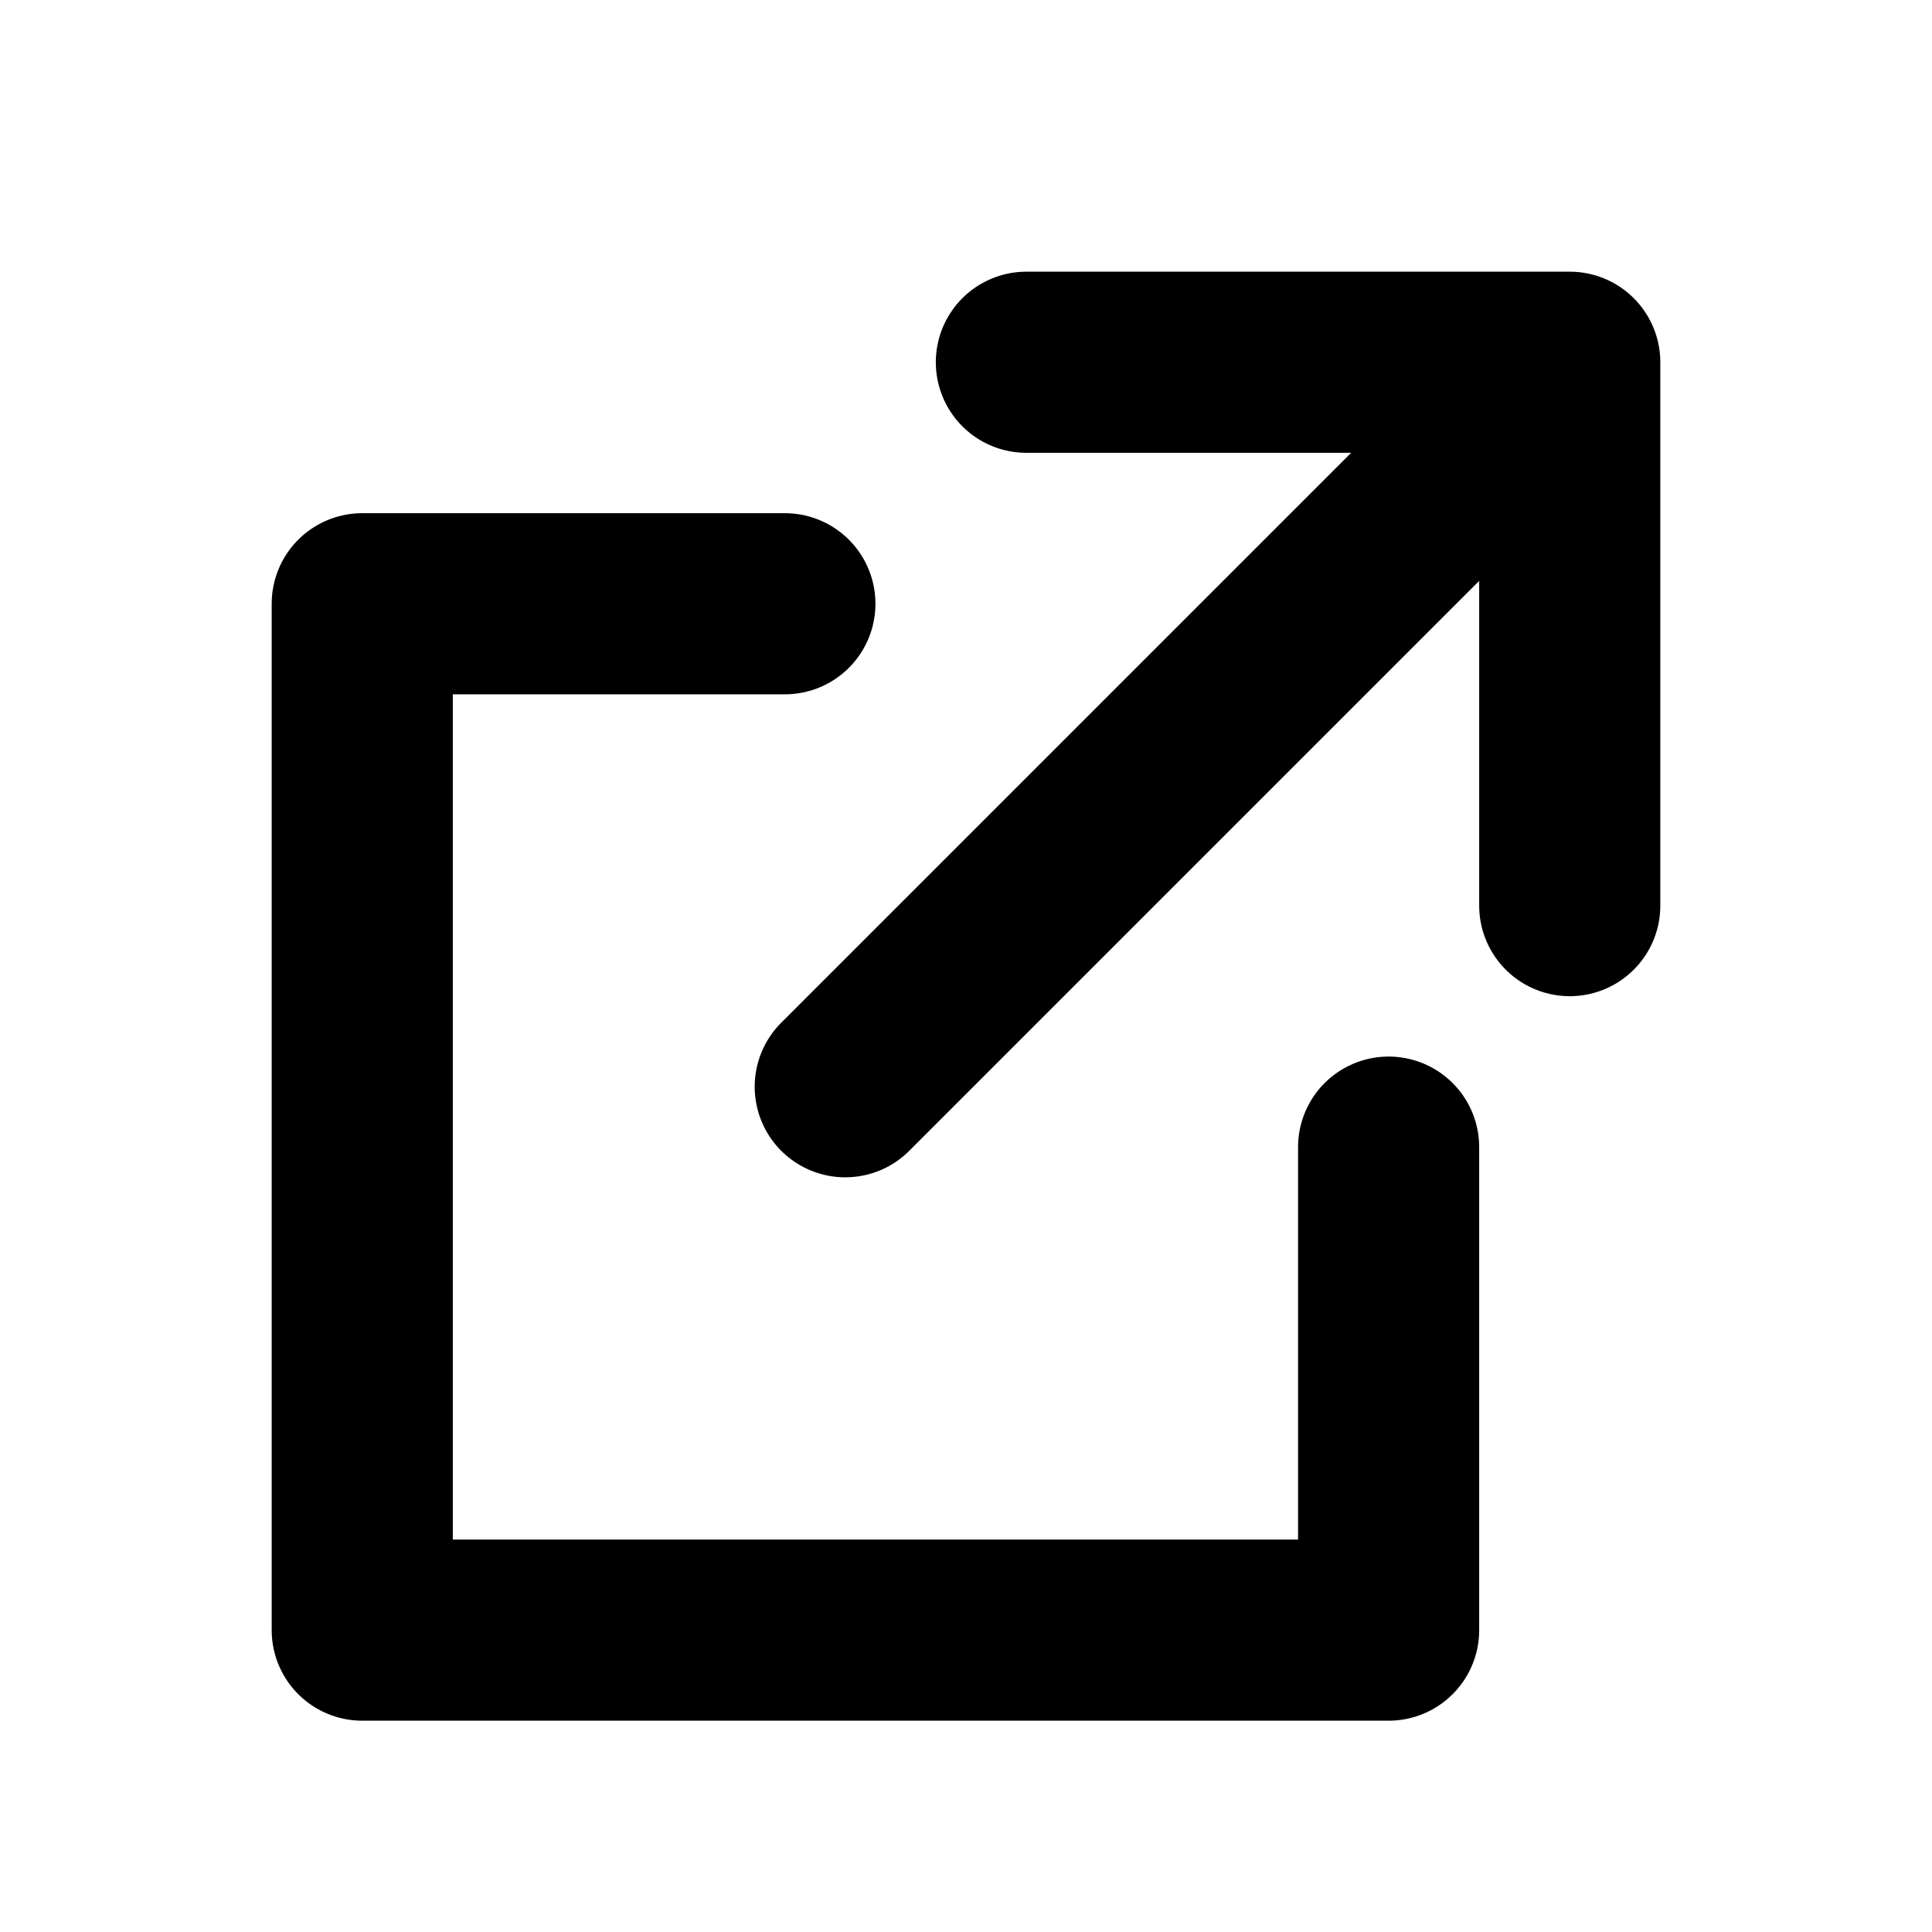
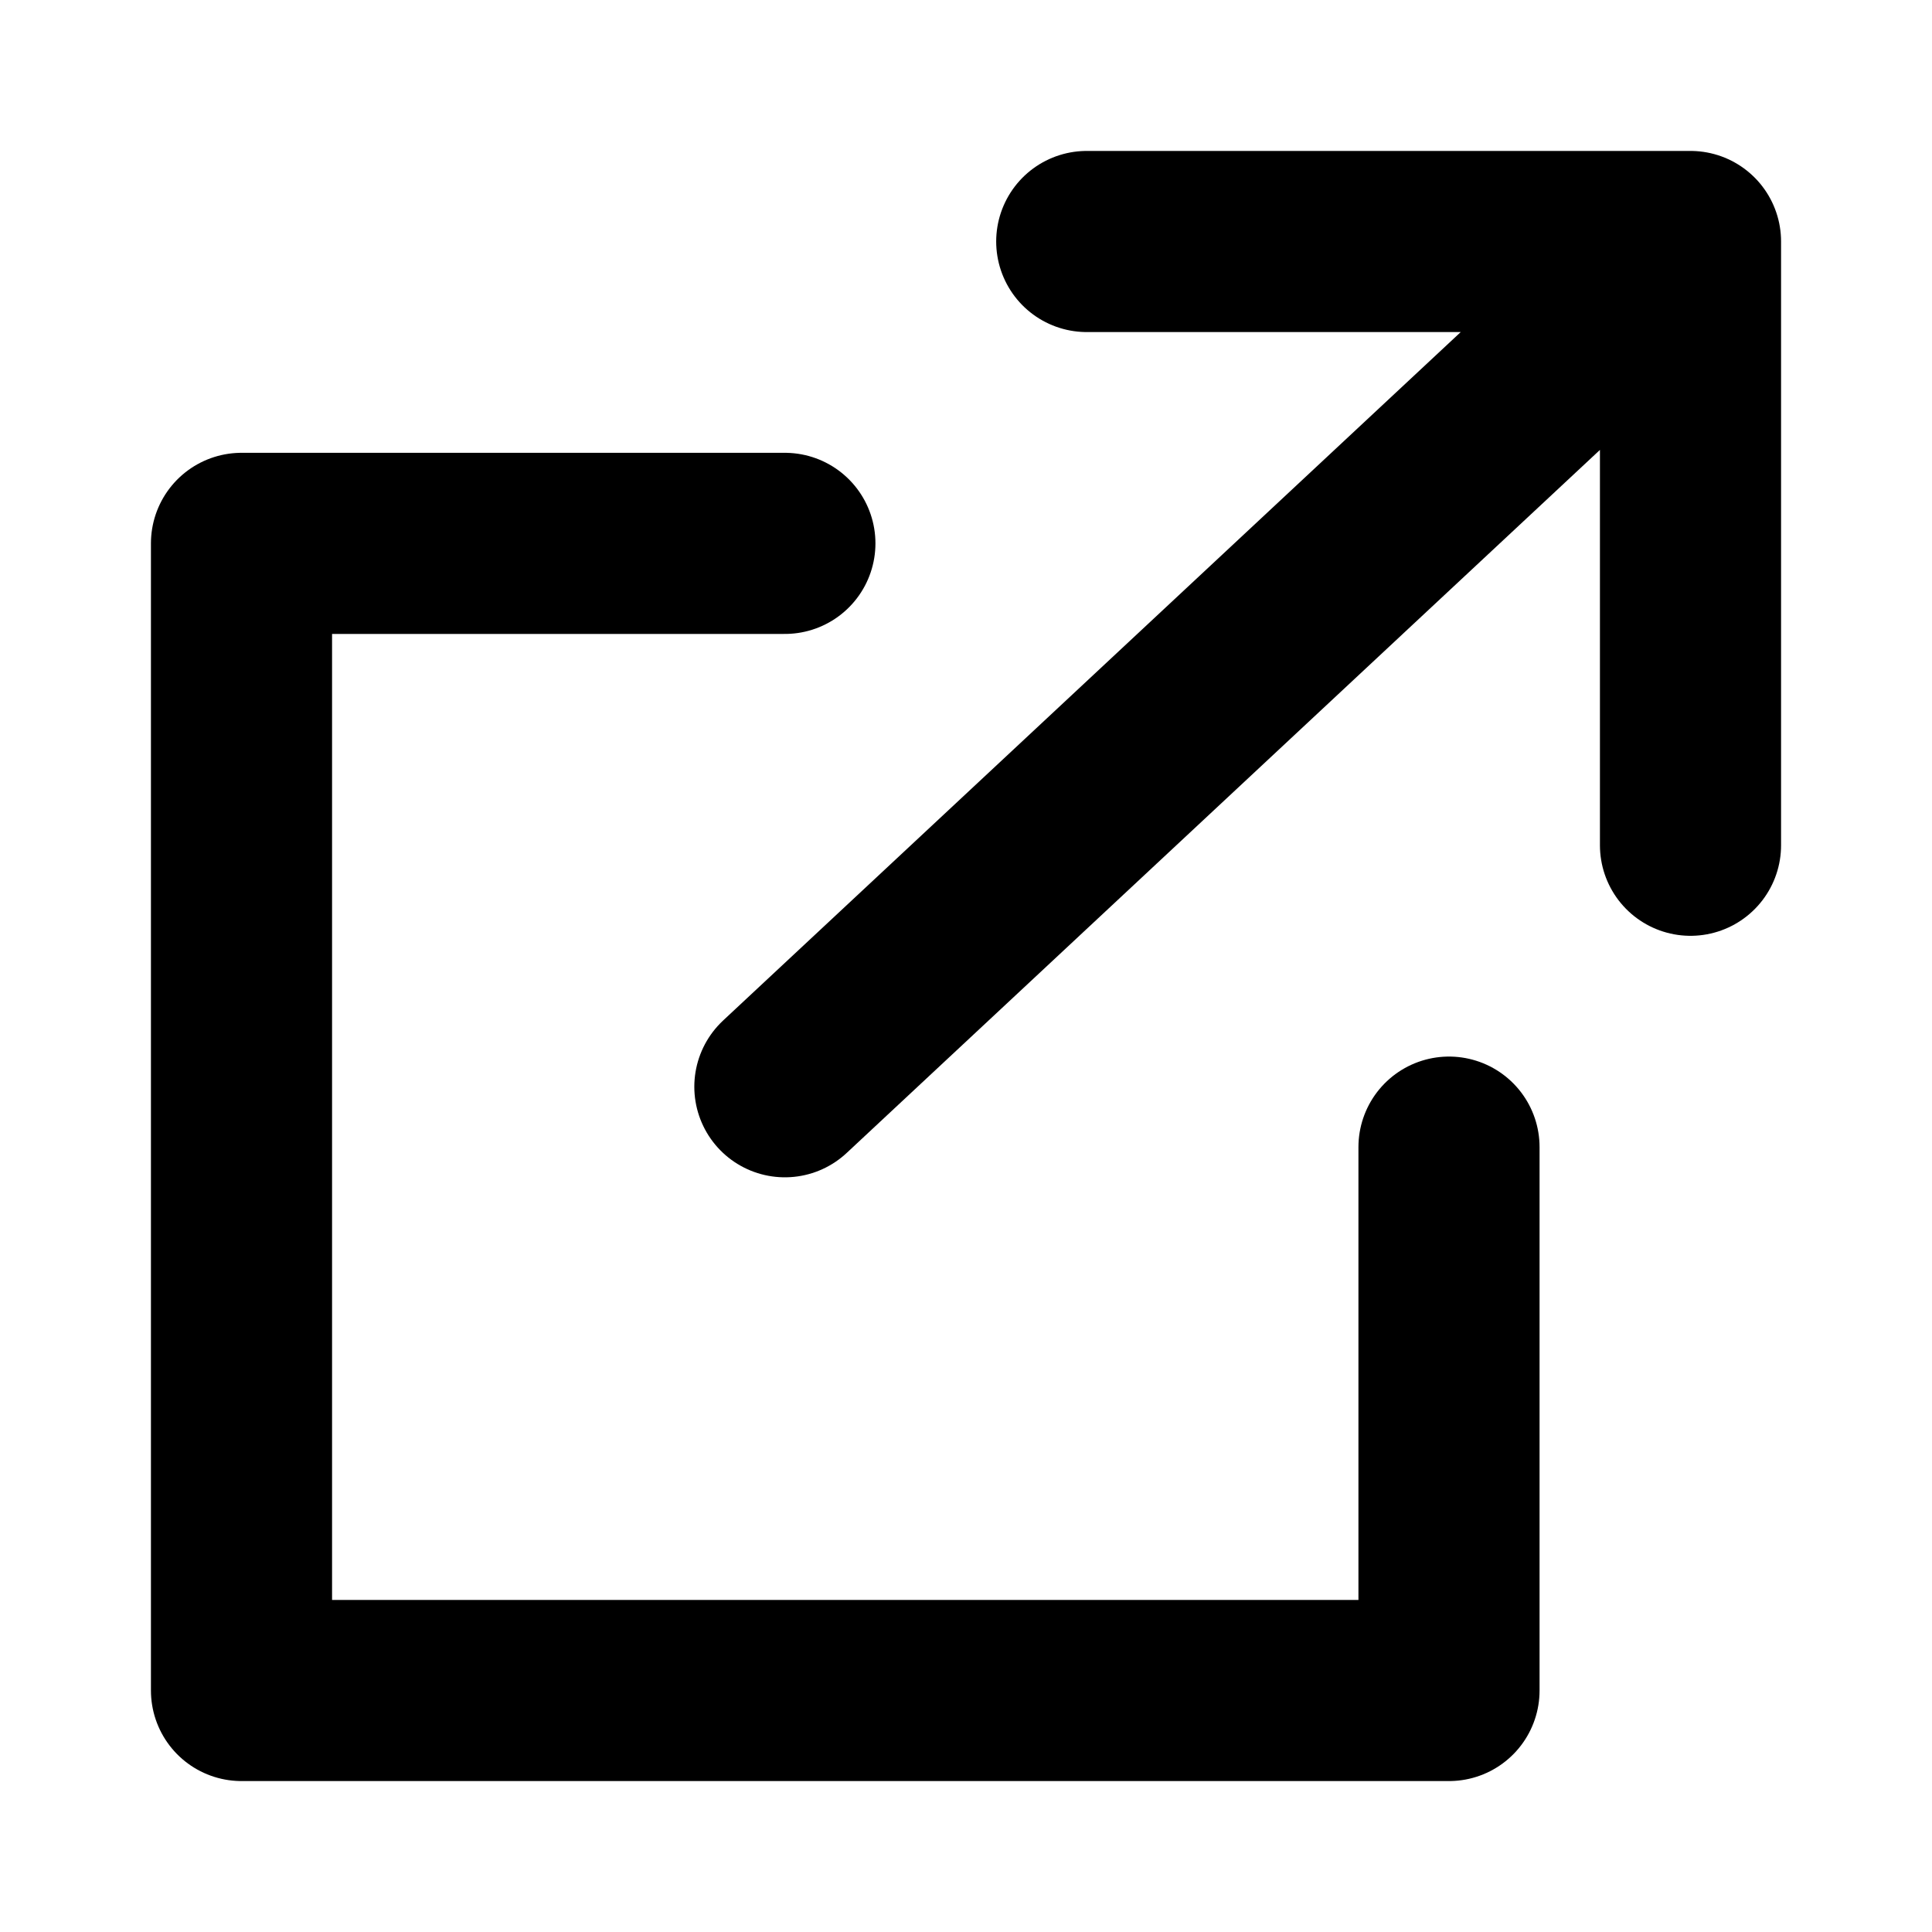
<svg xmlns="http://www.w3.org/2000/svg" viewBox="0 0 16 16" fill="none" stroke="currentColor" stroke-width="1.5" stroke-linecap="round" stroke-linejoin="round">
-   <path d="M8.5 3H13V7.5M13 3L7 9M11.5 9.5V13.5H3V5H6.5" />
+   <path d="M9 2H14V7M14 2L6.5 9M12 9.5V14H2V4.5H6.5" />
</svg>
